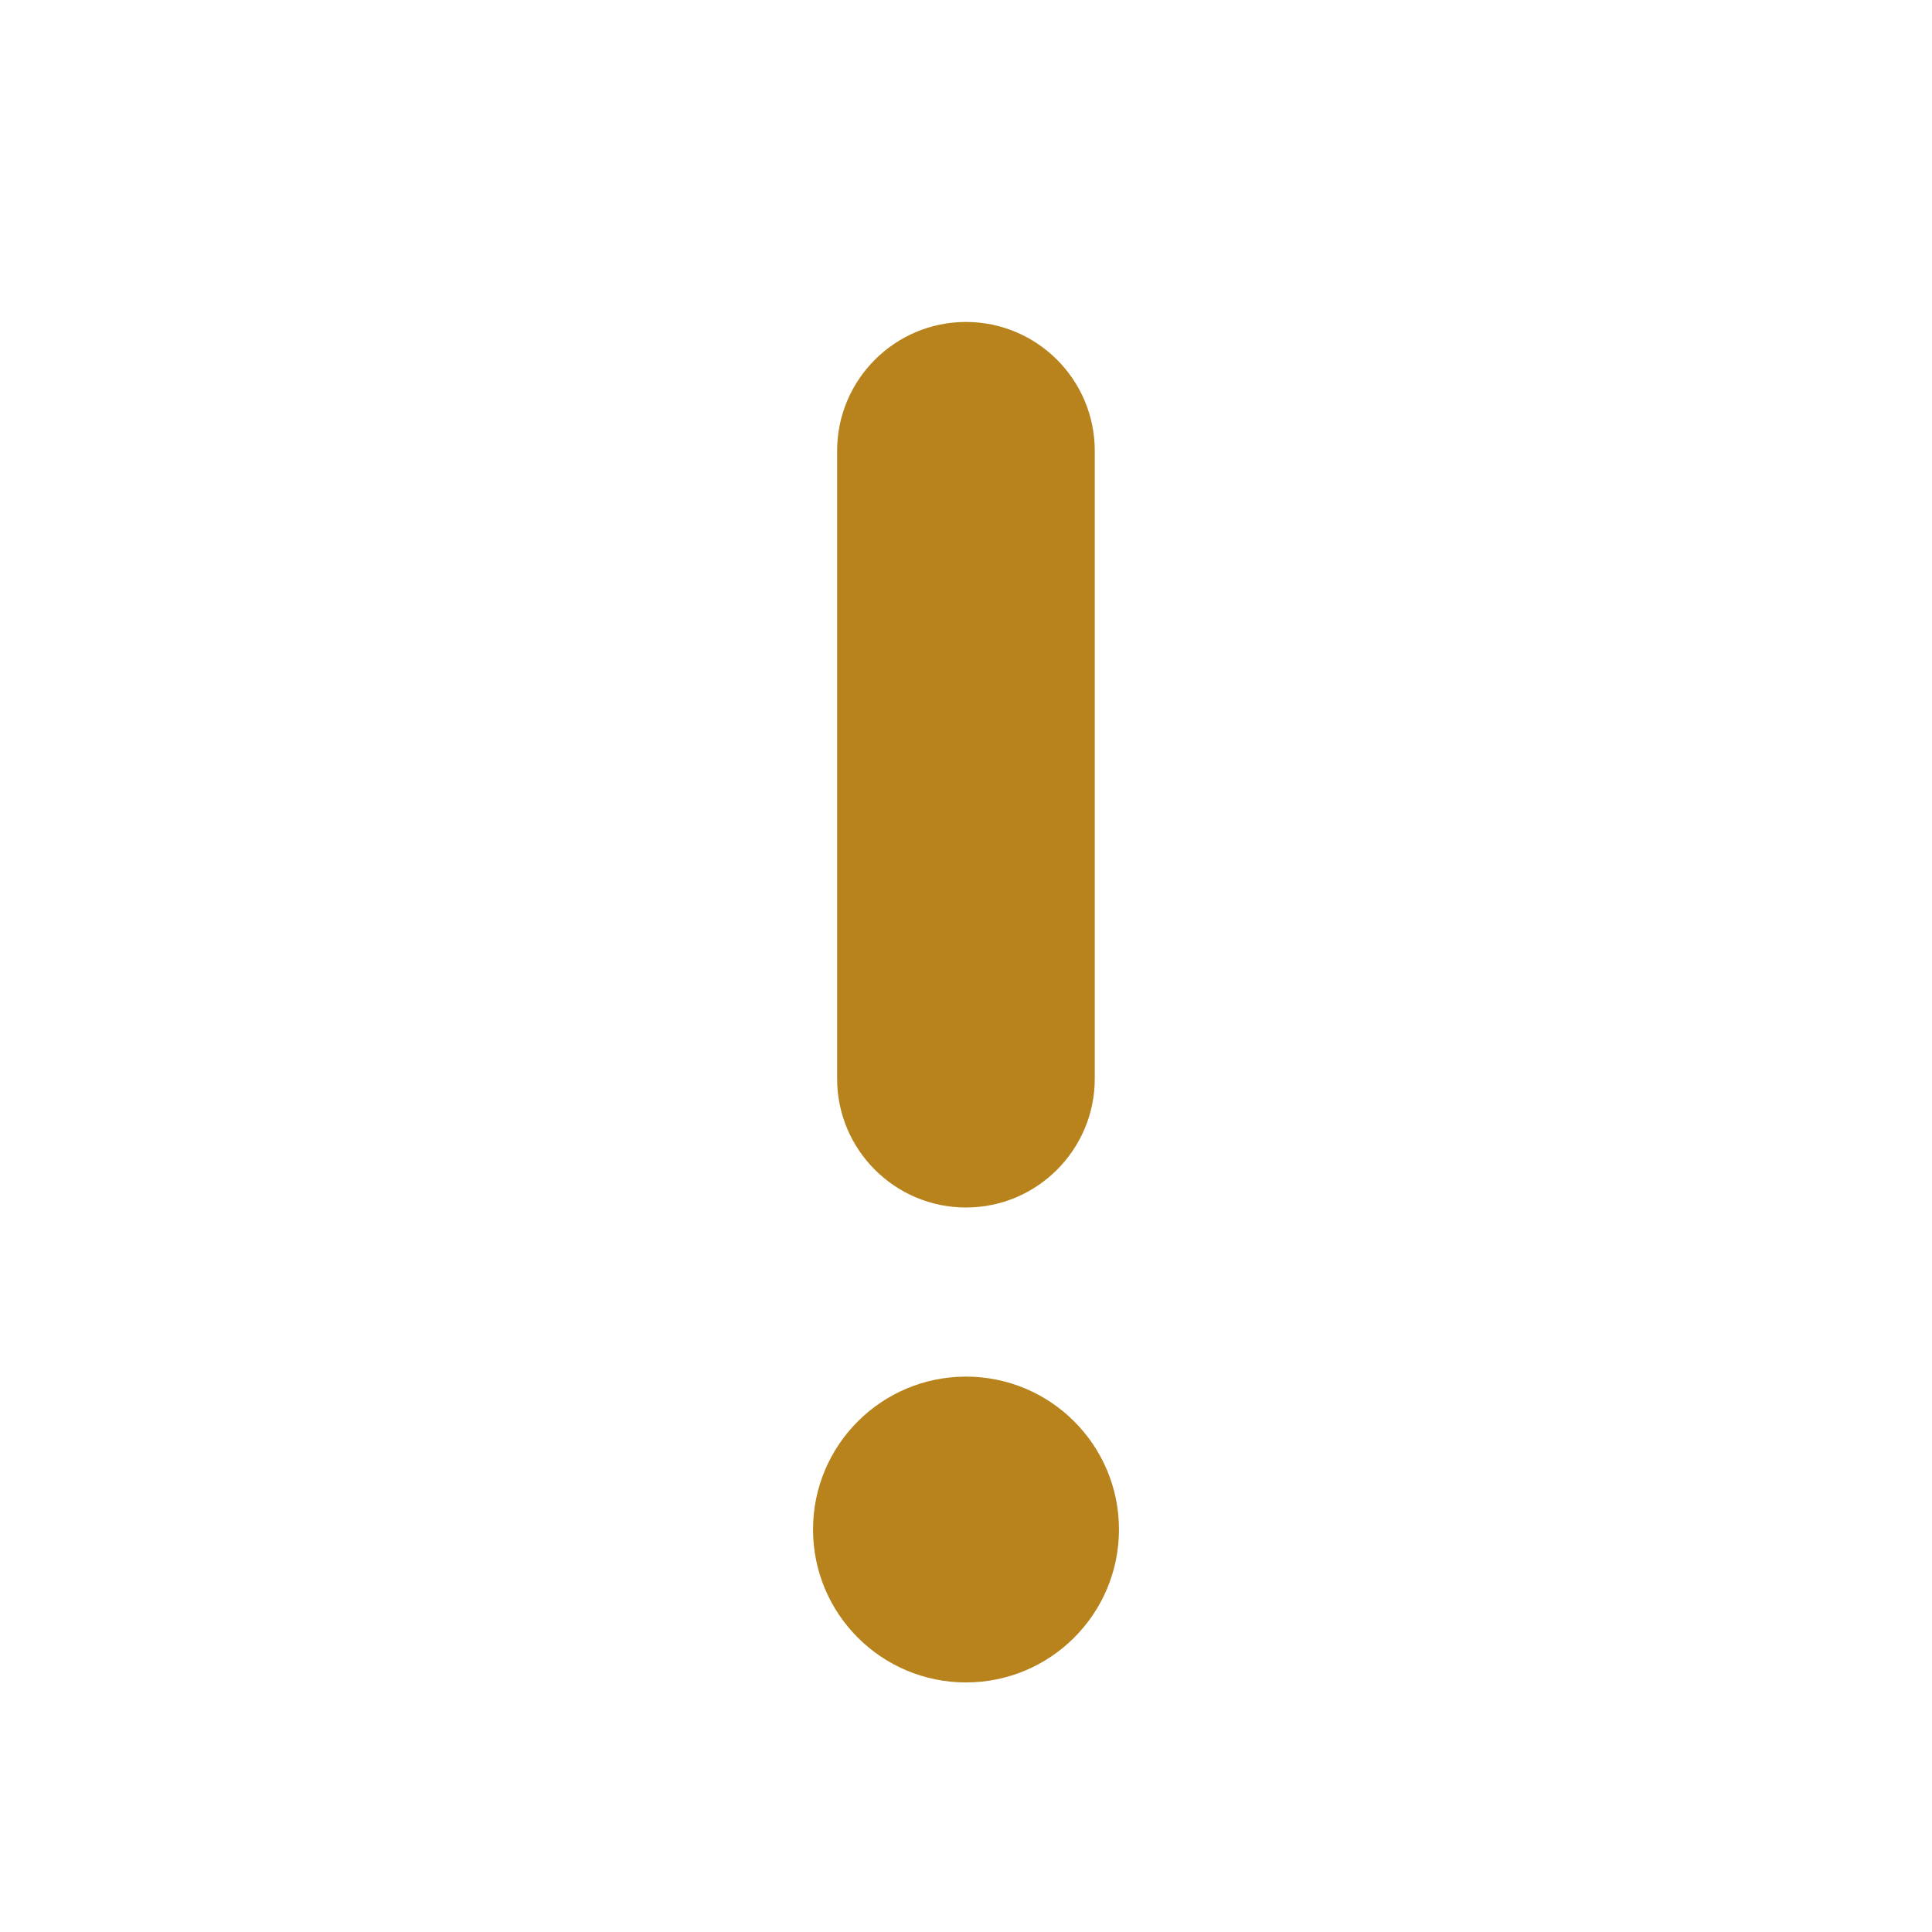
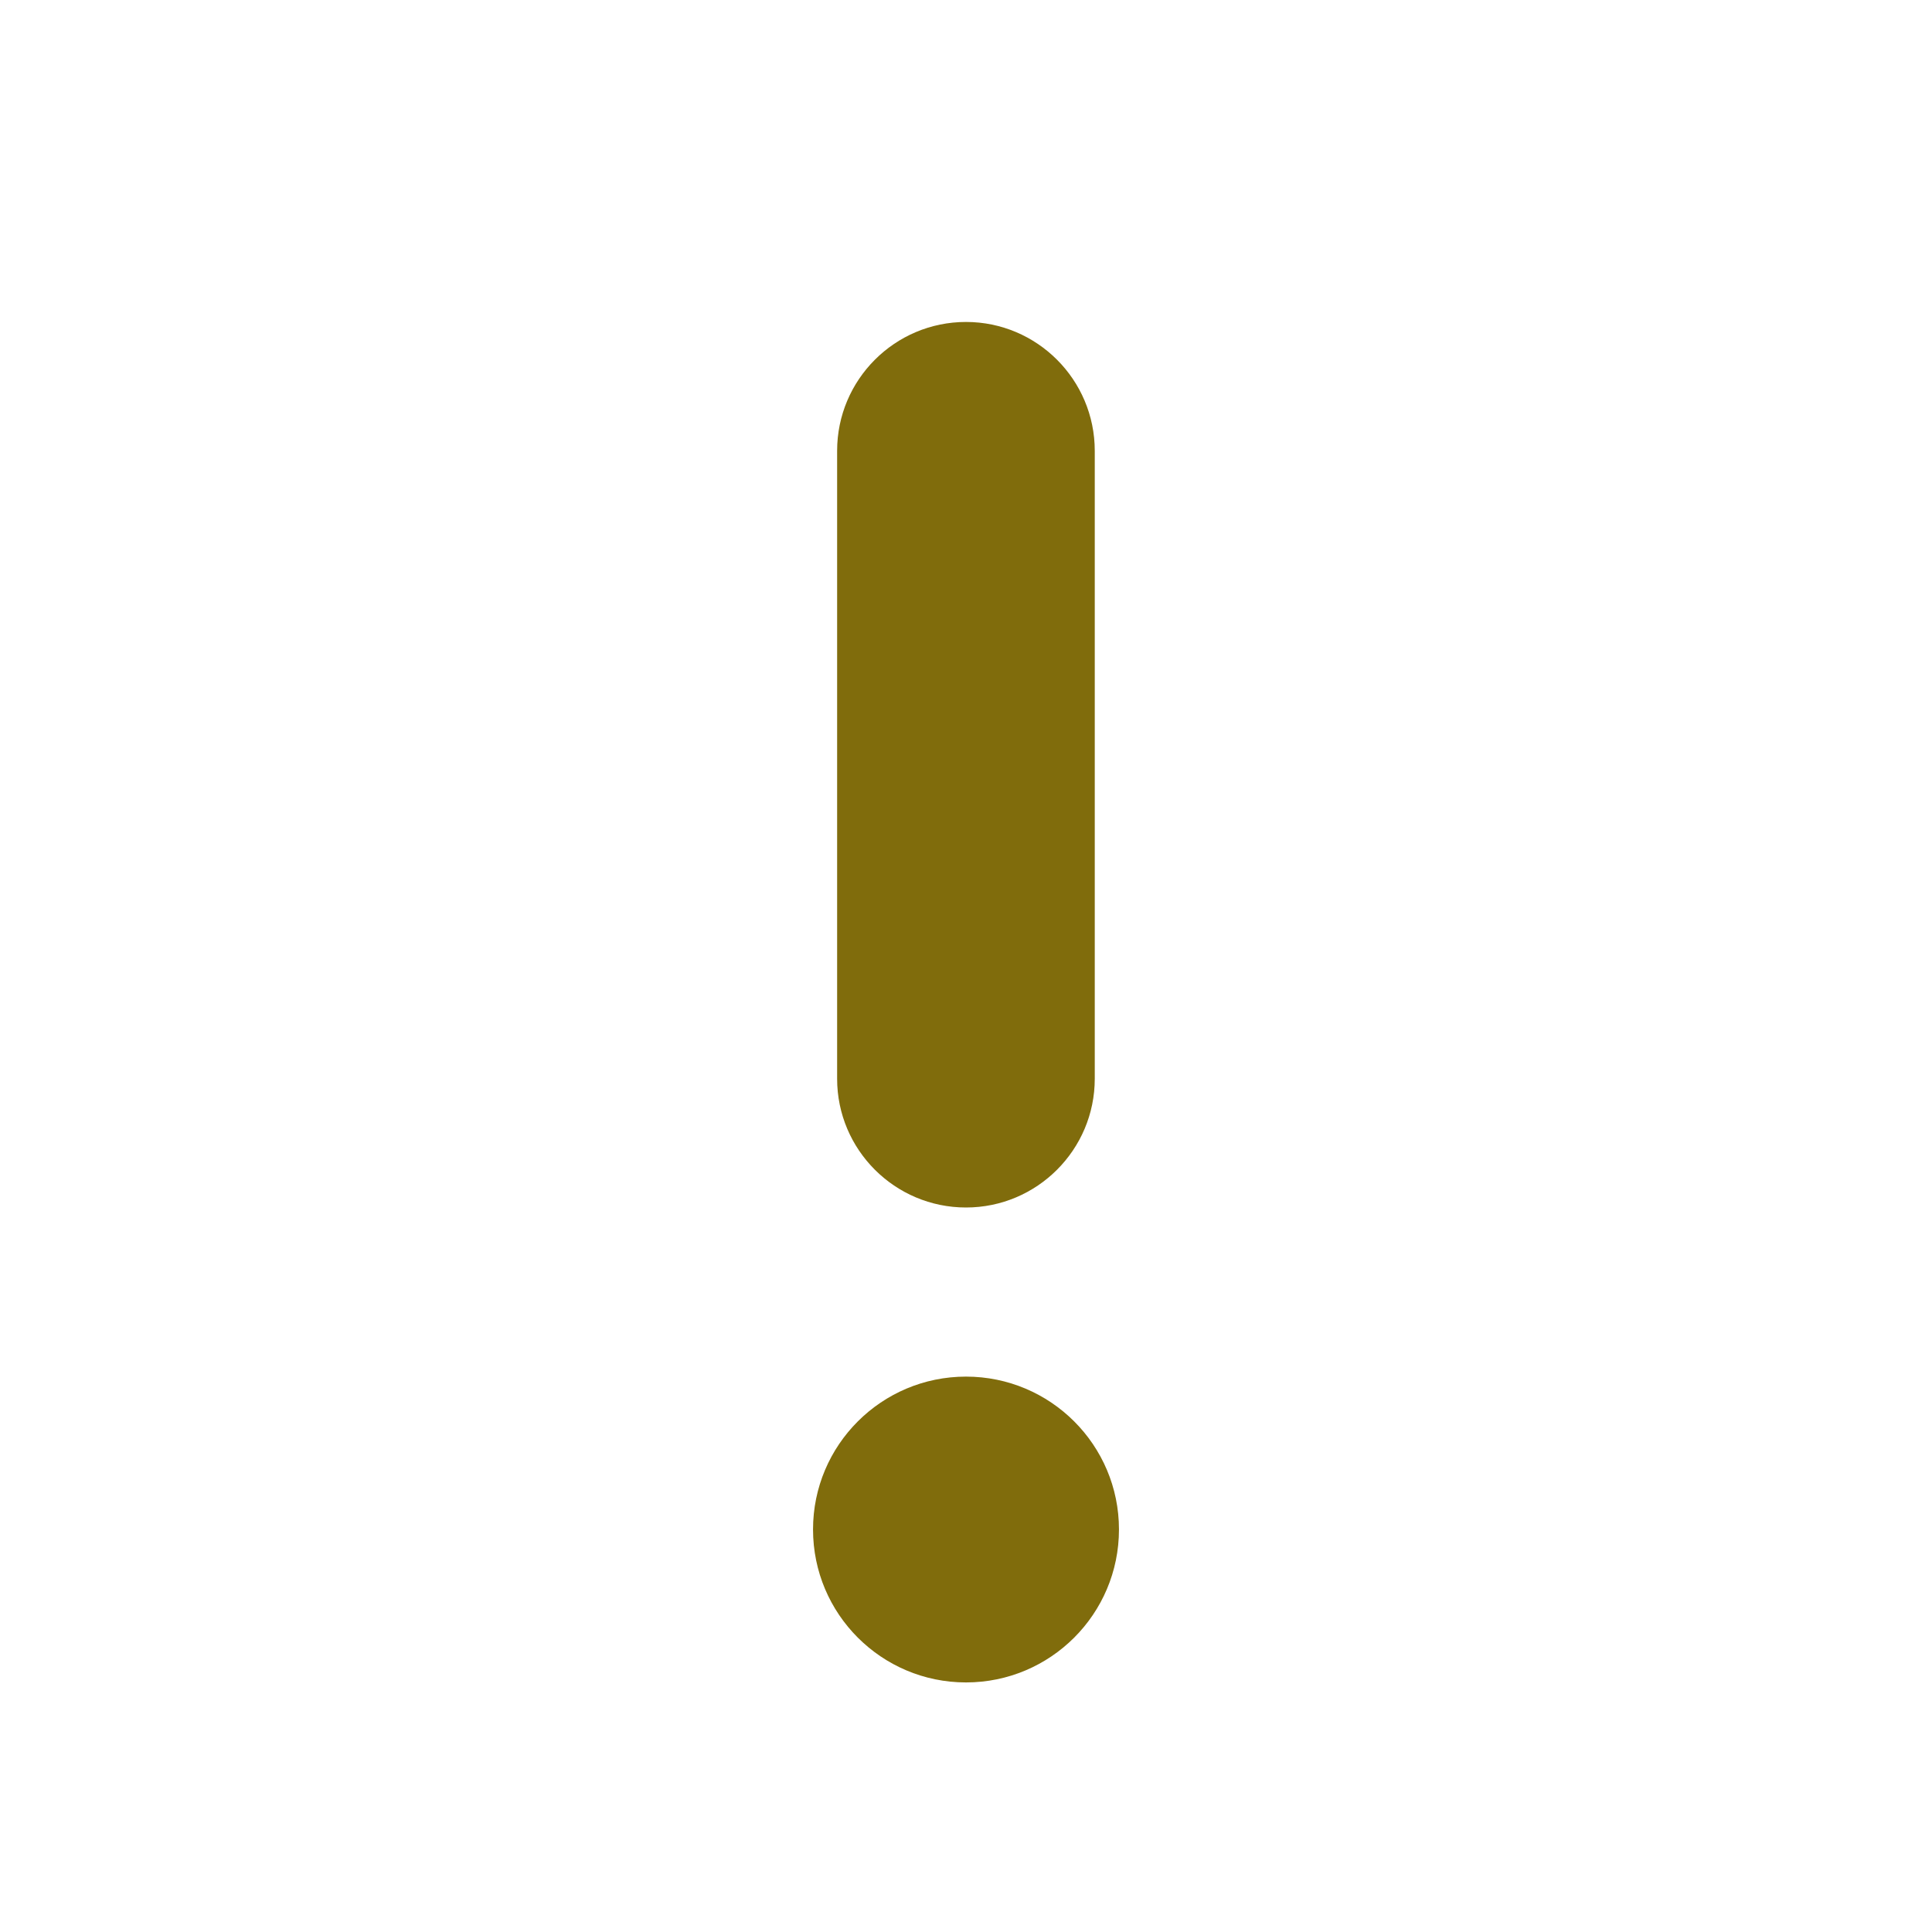
<svg xmlns="http://www.w3.org/2000/svg" width="17" height="17" viewBox="0 0 17 17" fill="none">
-   <path d="M9.633 3.967C9.633 3.341 9.125 2.833 8.5 2.833C7.874 2.833 7.366 3.341 7.366 3.967V9.492C7.366 10.117 7.874 10.625 8.5 10.625C9.125 10.625 9.633 10.117 9.633 9.492V3.967Z" fill="#B8831C" />
-   <path d="M8.5 14.804C9.243 14.804 9.846 14.202 9.846 13.458C9.846 12.715 9.243 12.113 8.5 12.113C7.757 12.113 7.154 12.715 7.154 13.458C7.154 14.202 7.757 14.804 8.5 14.804Z" fill="#B8831C" />
+   <path d="M9.633 3.967C9.633 3.341 9.125 2.833 8.5 2.833C7.874 2.833 7.366 3.341 7.366 3.967V9.492C7.366 10.117 7.874 10.625 8.5 10.625C9.125 10.625 9.633 10.117 9.633 9.492V3.967Z" fill="#806C0C" />
+   <path d="M8.5 14.804C9.243 14.804 9.846 14.202 9.846 13.458C9.846 12.715 9.243 12.113 8.5 12.113C7.757 12.113 7.154 12.715 7.154 13.458C7.154 14.202 7.757 14.804 8.5 14.804Z" fill="#806C0C" />
</svg>
